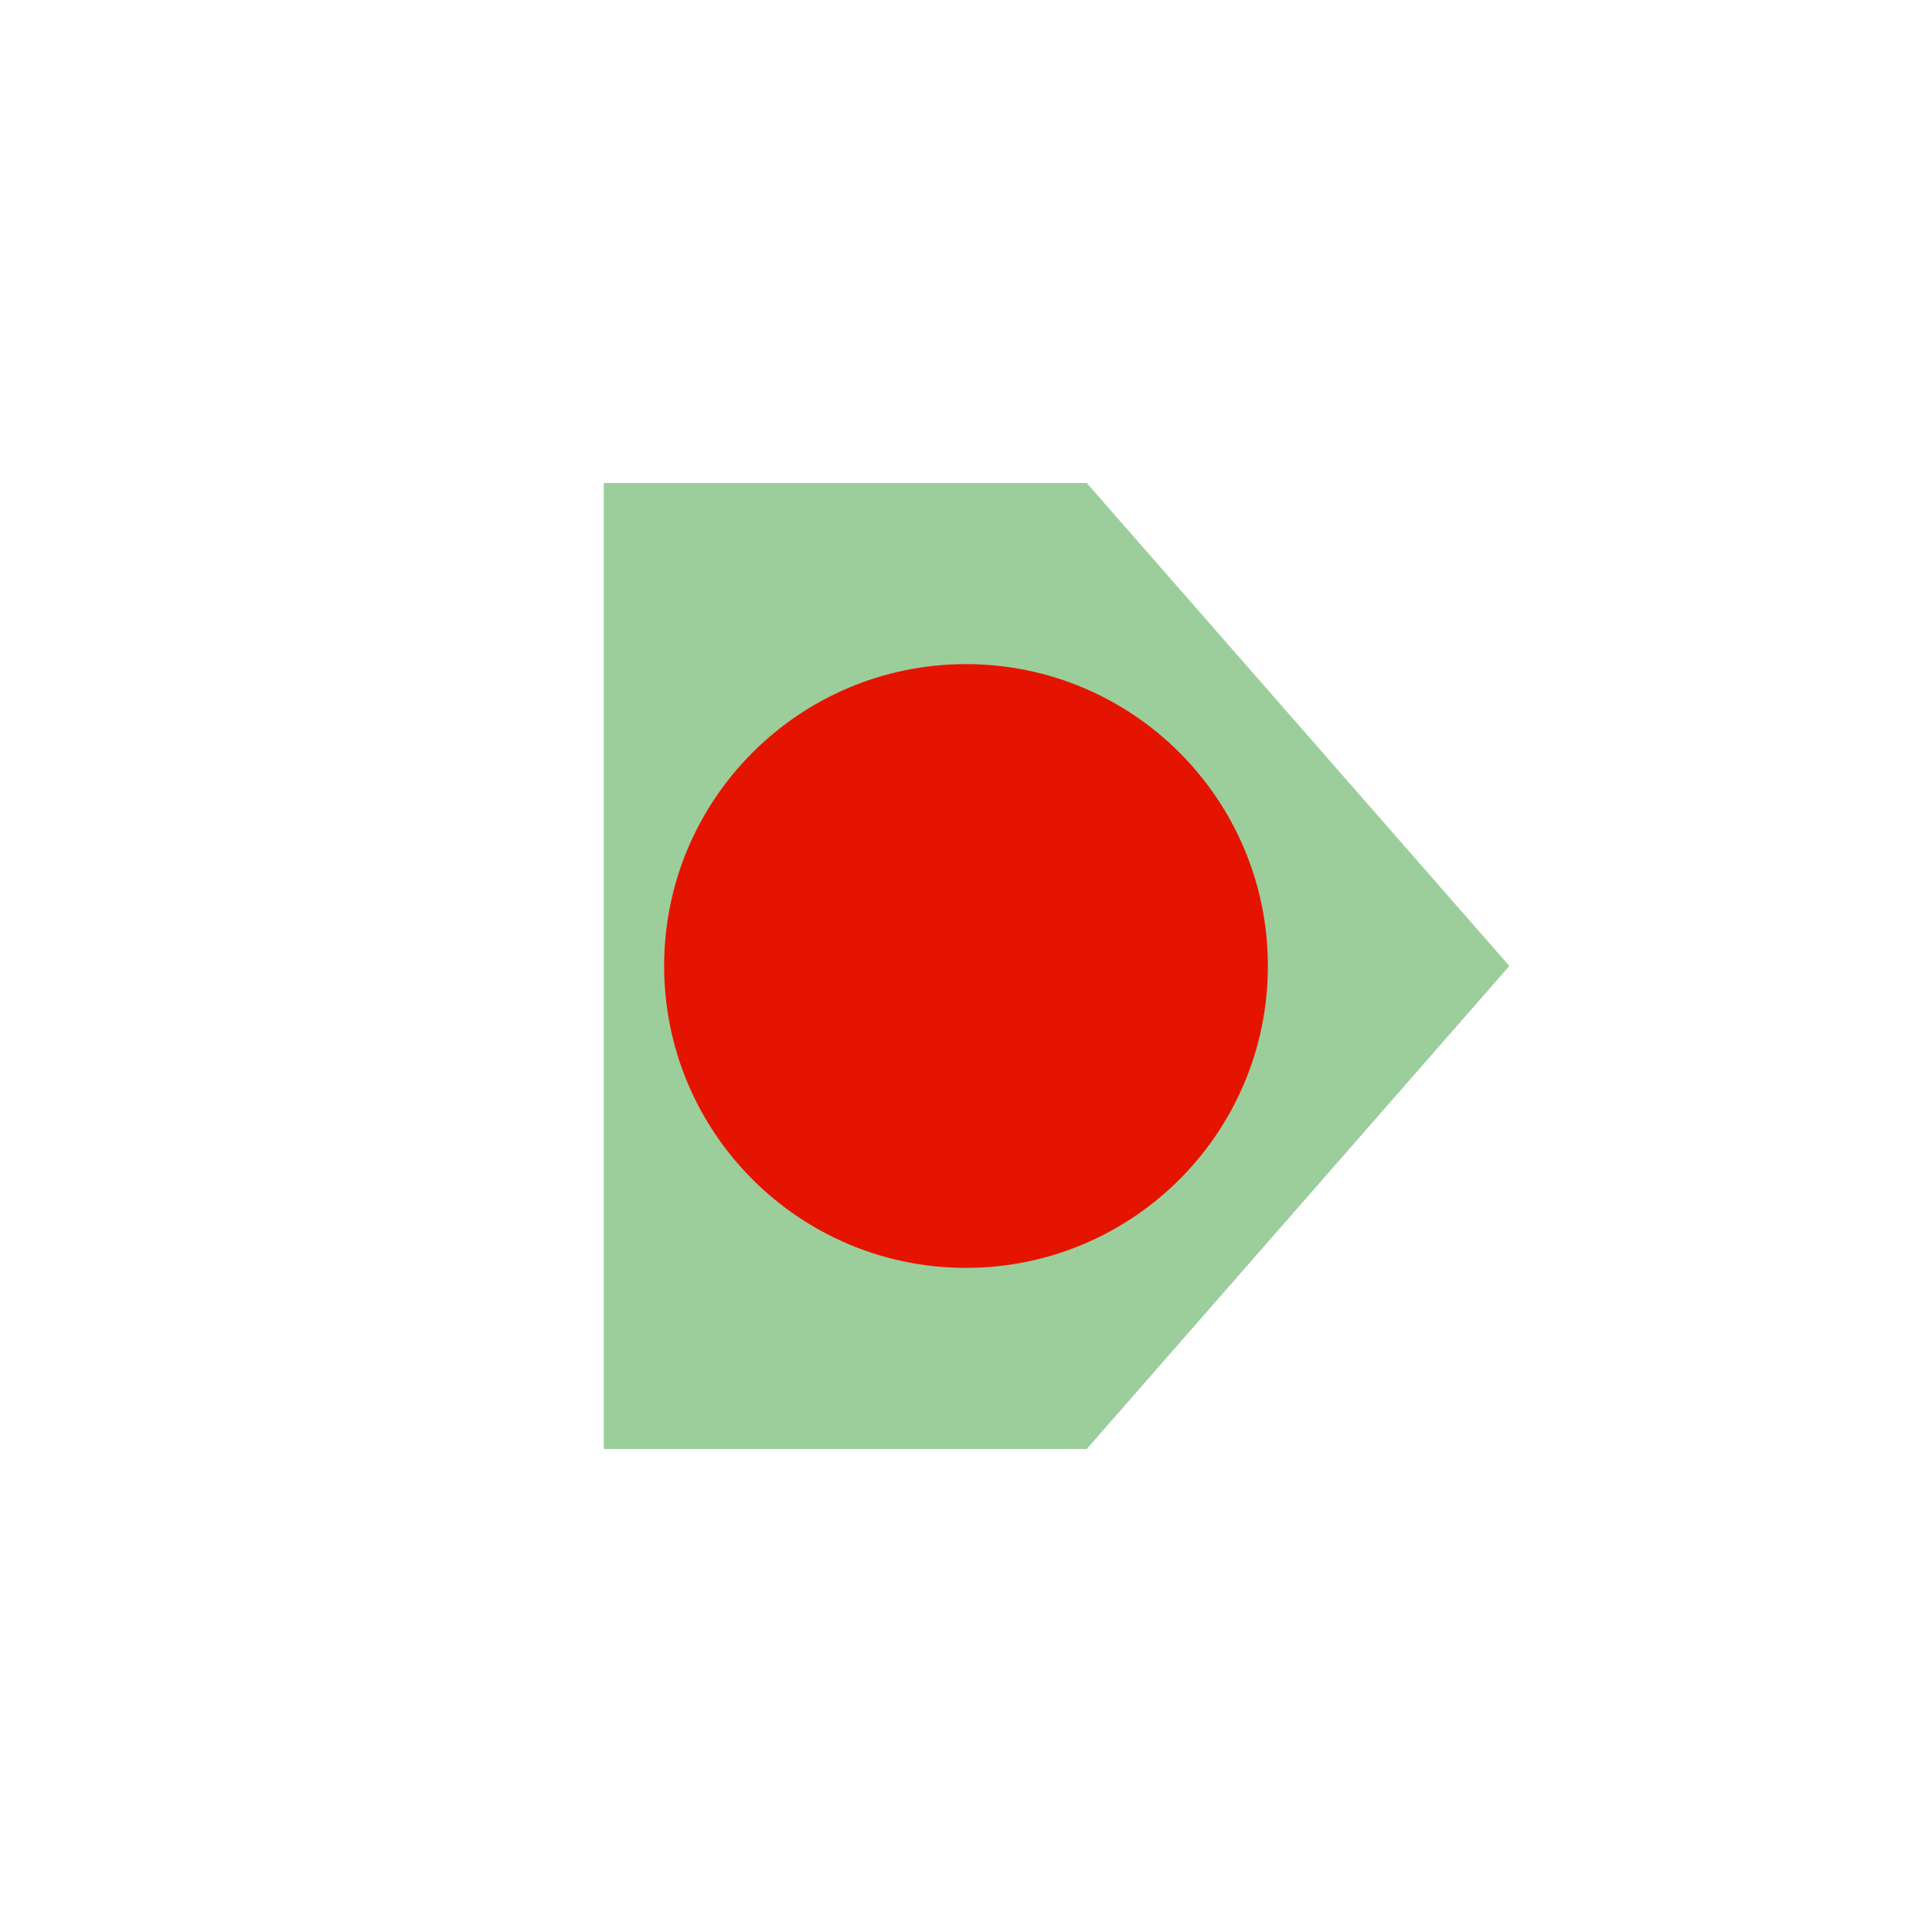
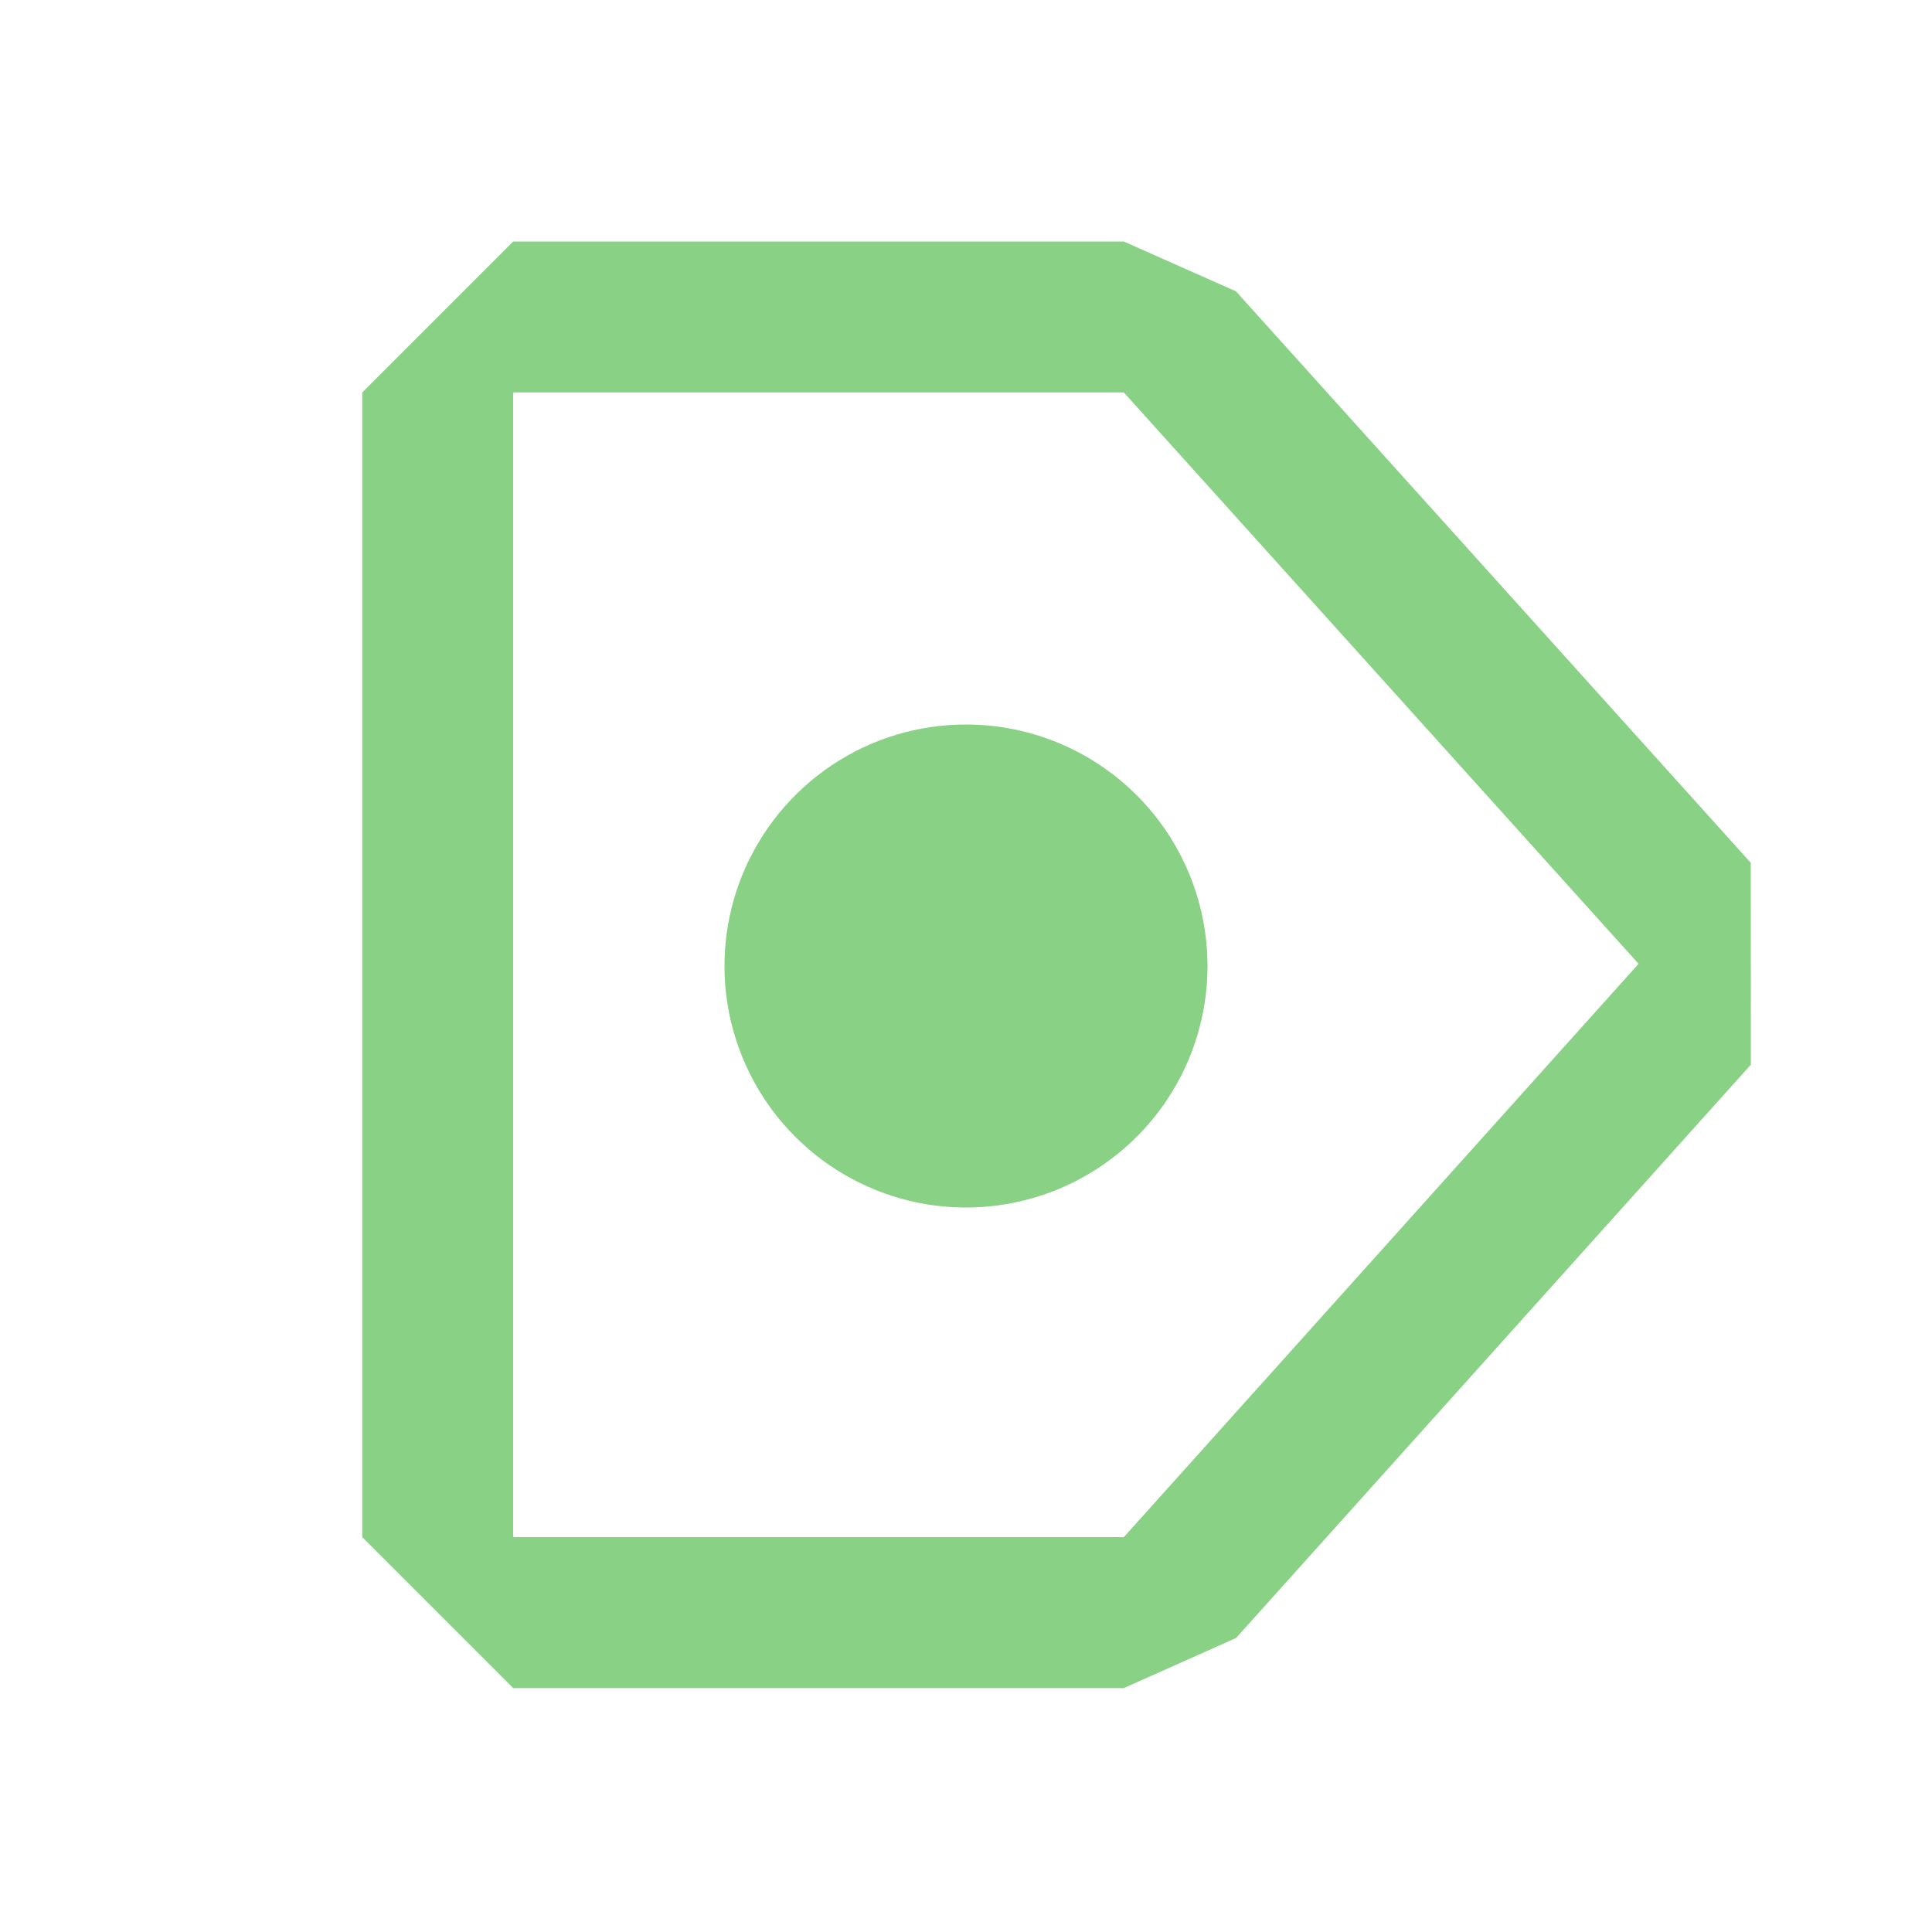
- <svg xmlns="http://www.w3.org/2000/svg" viewBox="0 0 16 16">
-   <defs>
-     <style>.icon-canvas-transparent,.icon-vs-out{fill:#f6f6f6;}.icon-canvas-transparent{opacity:0;}.cls-1{fill:#9cce9c;}.icon-vs-red{fill:#e51400;}</style>
-   </defs>
-   <g id="canvas">
-     <path class="icon-canvas-transparent" d="M16,0V16H0V0Z" />
-   </g>
-   <g id="outline" style="display: none;">
-     <path class="icon-vs-out" d="M13.829,8,9.454,13H4V3H9.454Z" />
-   </g>
-   <g id="iconBg">
-     <path class="cls-1" d="M12.5,8,9,12H5V4H9Z" />
-     <path class="icon-vs-red" d="M10.5,8A2.5,2.5,0,1,1,8,5.5,2.5,2.5,0,0,1,10.5,8Z" />
-   </g>
+ <svg xmlns="http://www.w3.org/2000/svg" width="16" height="16" viewBox="0 0 16 16" fill="none">
+   <path d="M10 8C10 8.396 9.883 8.782 9.663 9.111C9.443 9.44 9.131 9.696 8.765 9.848C8.4 9.999 7.998 10.039 7.61 9.962C7.222 9.884 6.865 9.694 6.586 9.414C6.306 9.135 6.116 8.778 6.038 8.39C5.961 8.002 6.001 7.6 6.152 7.235C6.304 6.869 6.56 6.557 6.889 6.337C7.218 6.117 7.604 6 8 6C8.53 6 9.039 6.211 9.414 6.586C9.789 6.961 10 7.47 10 8Z" fill="#89D185" />
+   <path fill-rule="evenodd" clip-rule="evenodd" d="M3 3.25L4.25 2H9.307L10.236 2.413L14.499 7.145L14.5 8.817L10.237 13.565L9.307 13.98H4.25L3 12.73V3.25ZM4.25 12.73V3.25H9.307L13.57 7.982L9.307 12.73H4.25Z" fill="#89D185" />
</svg>
